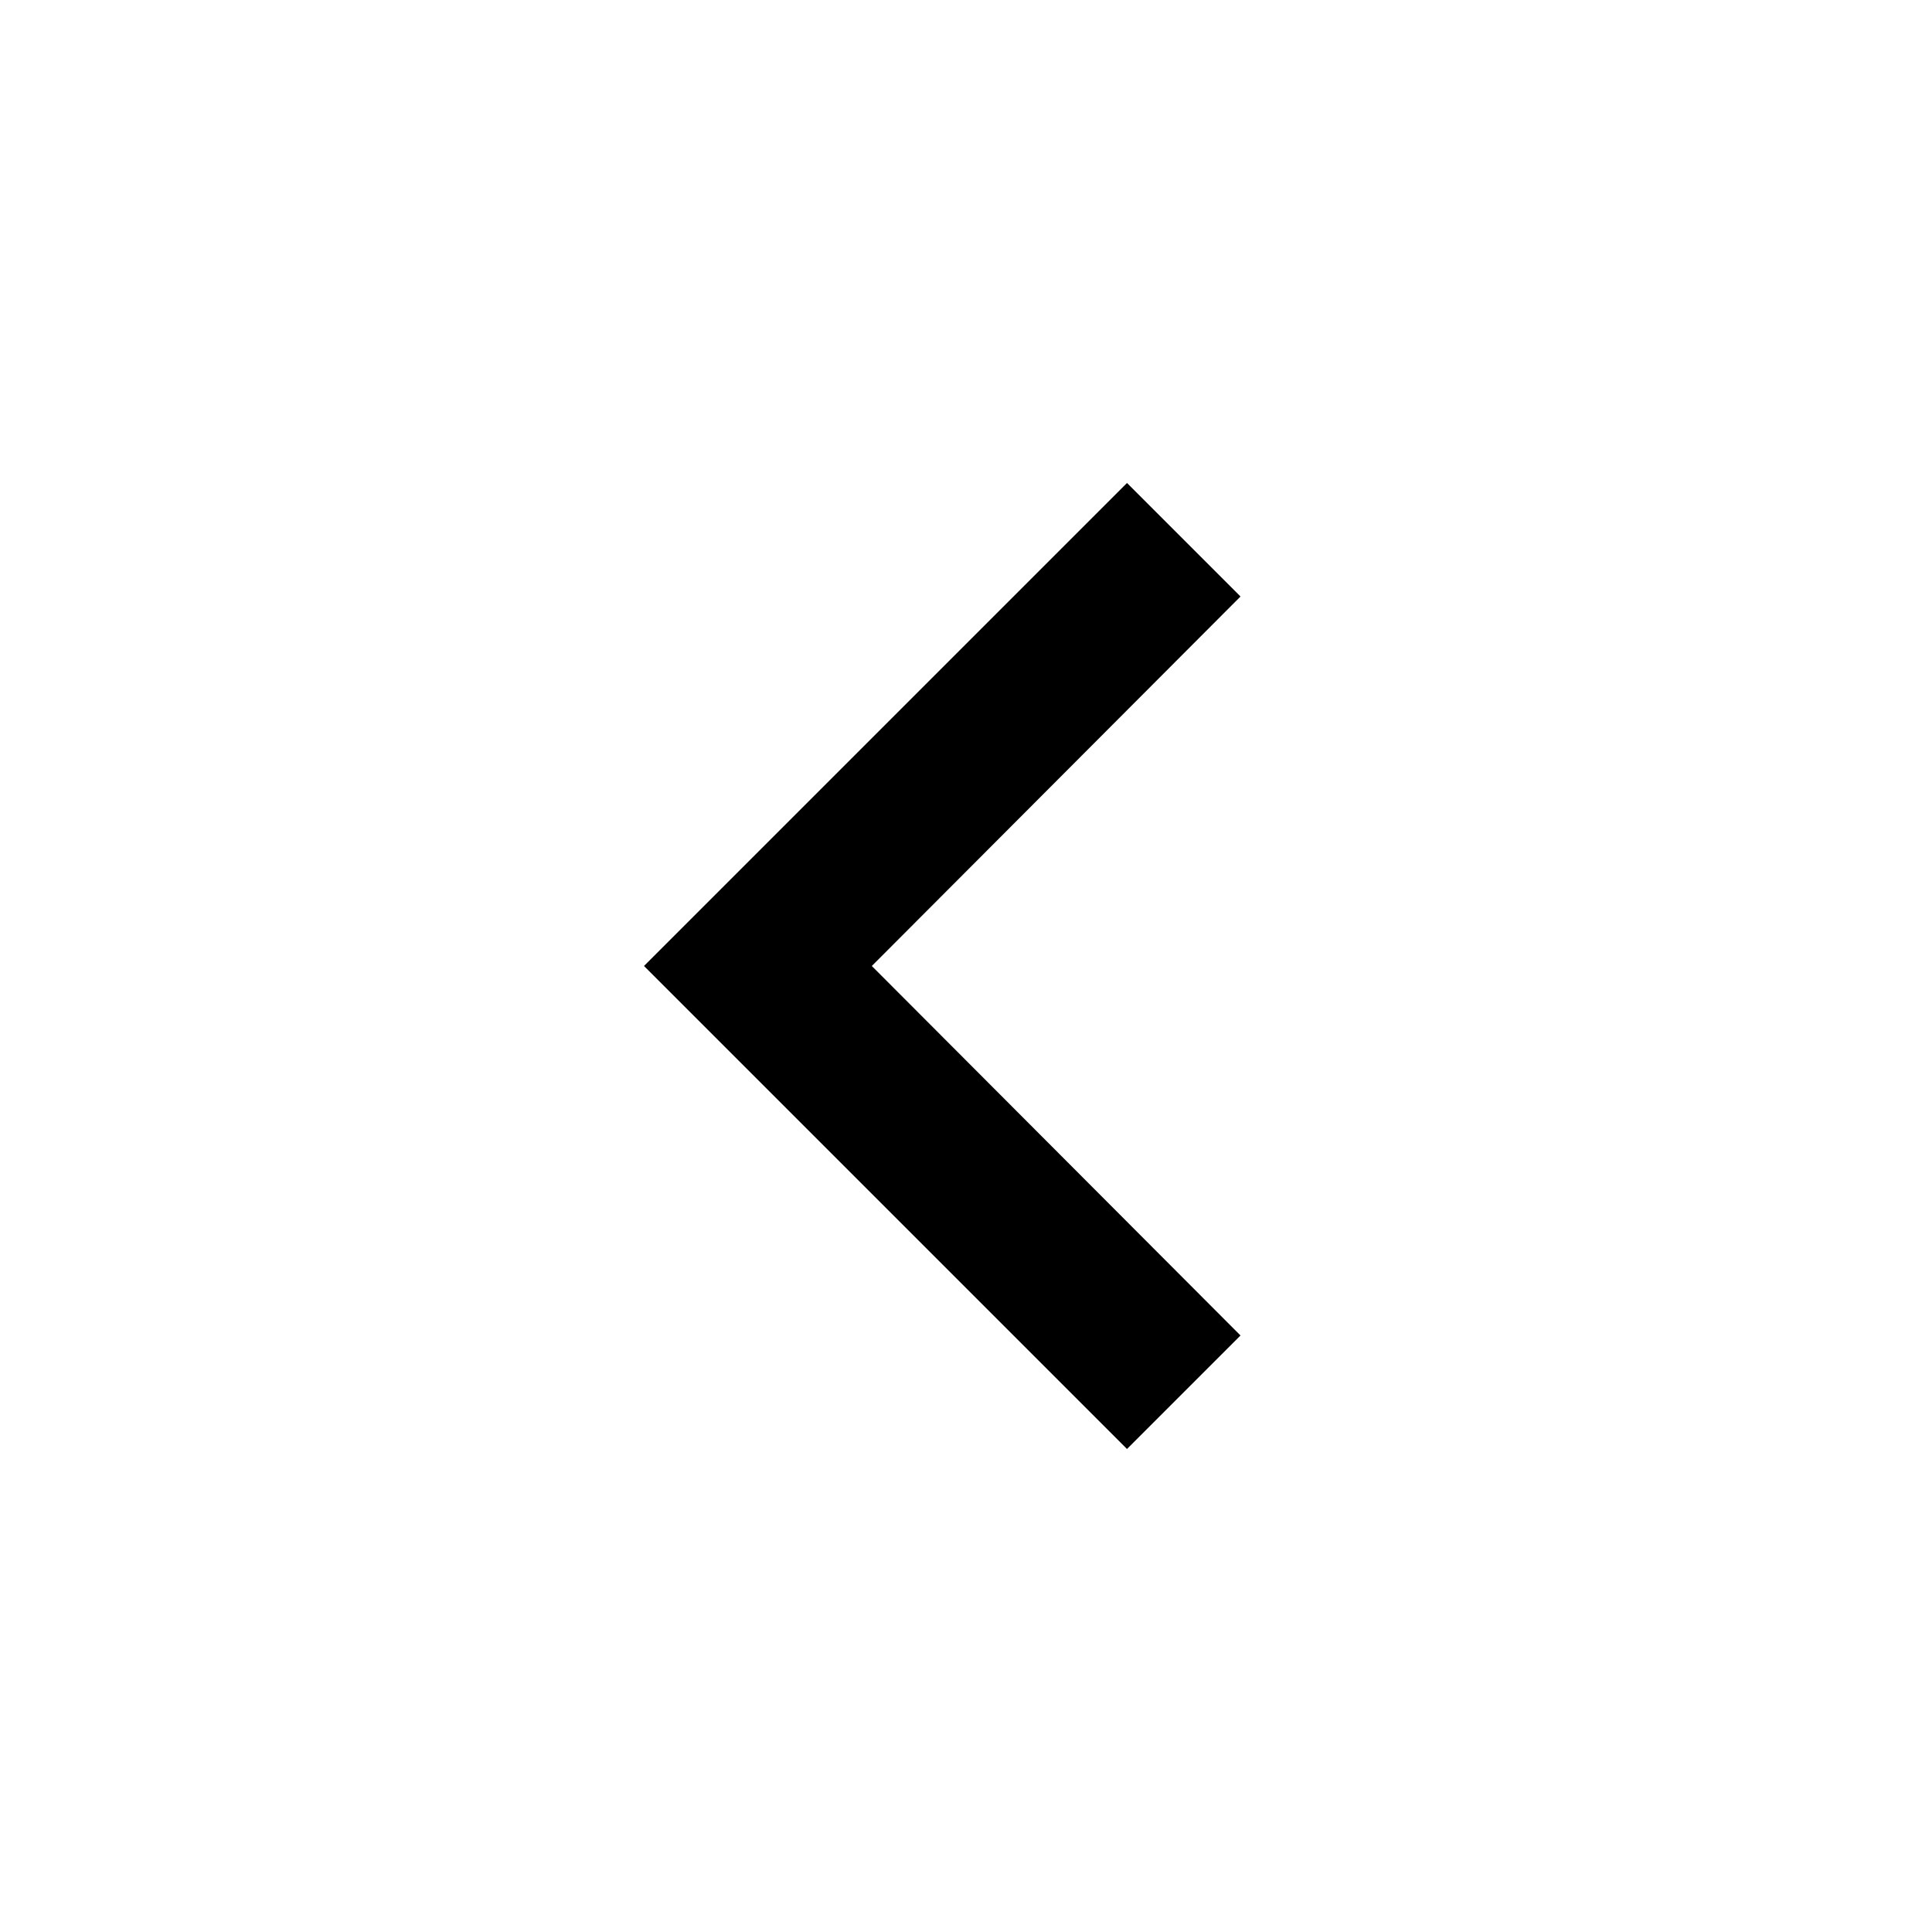
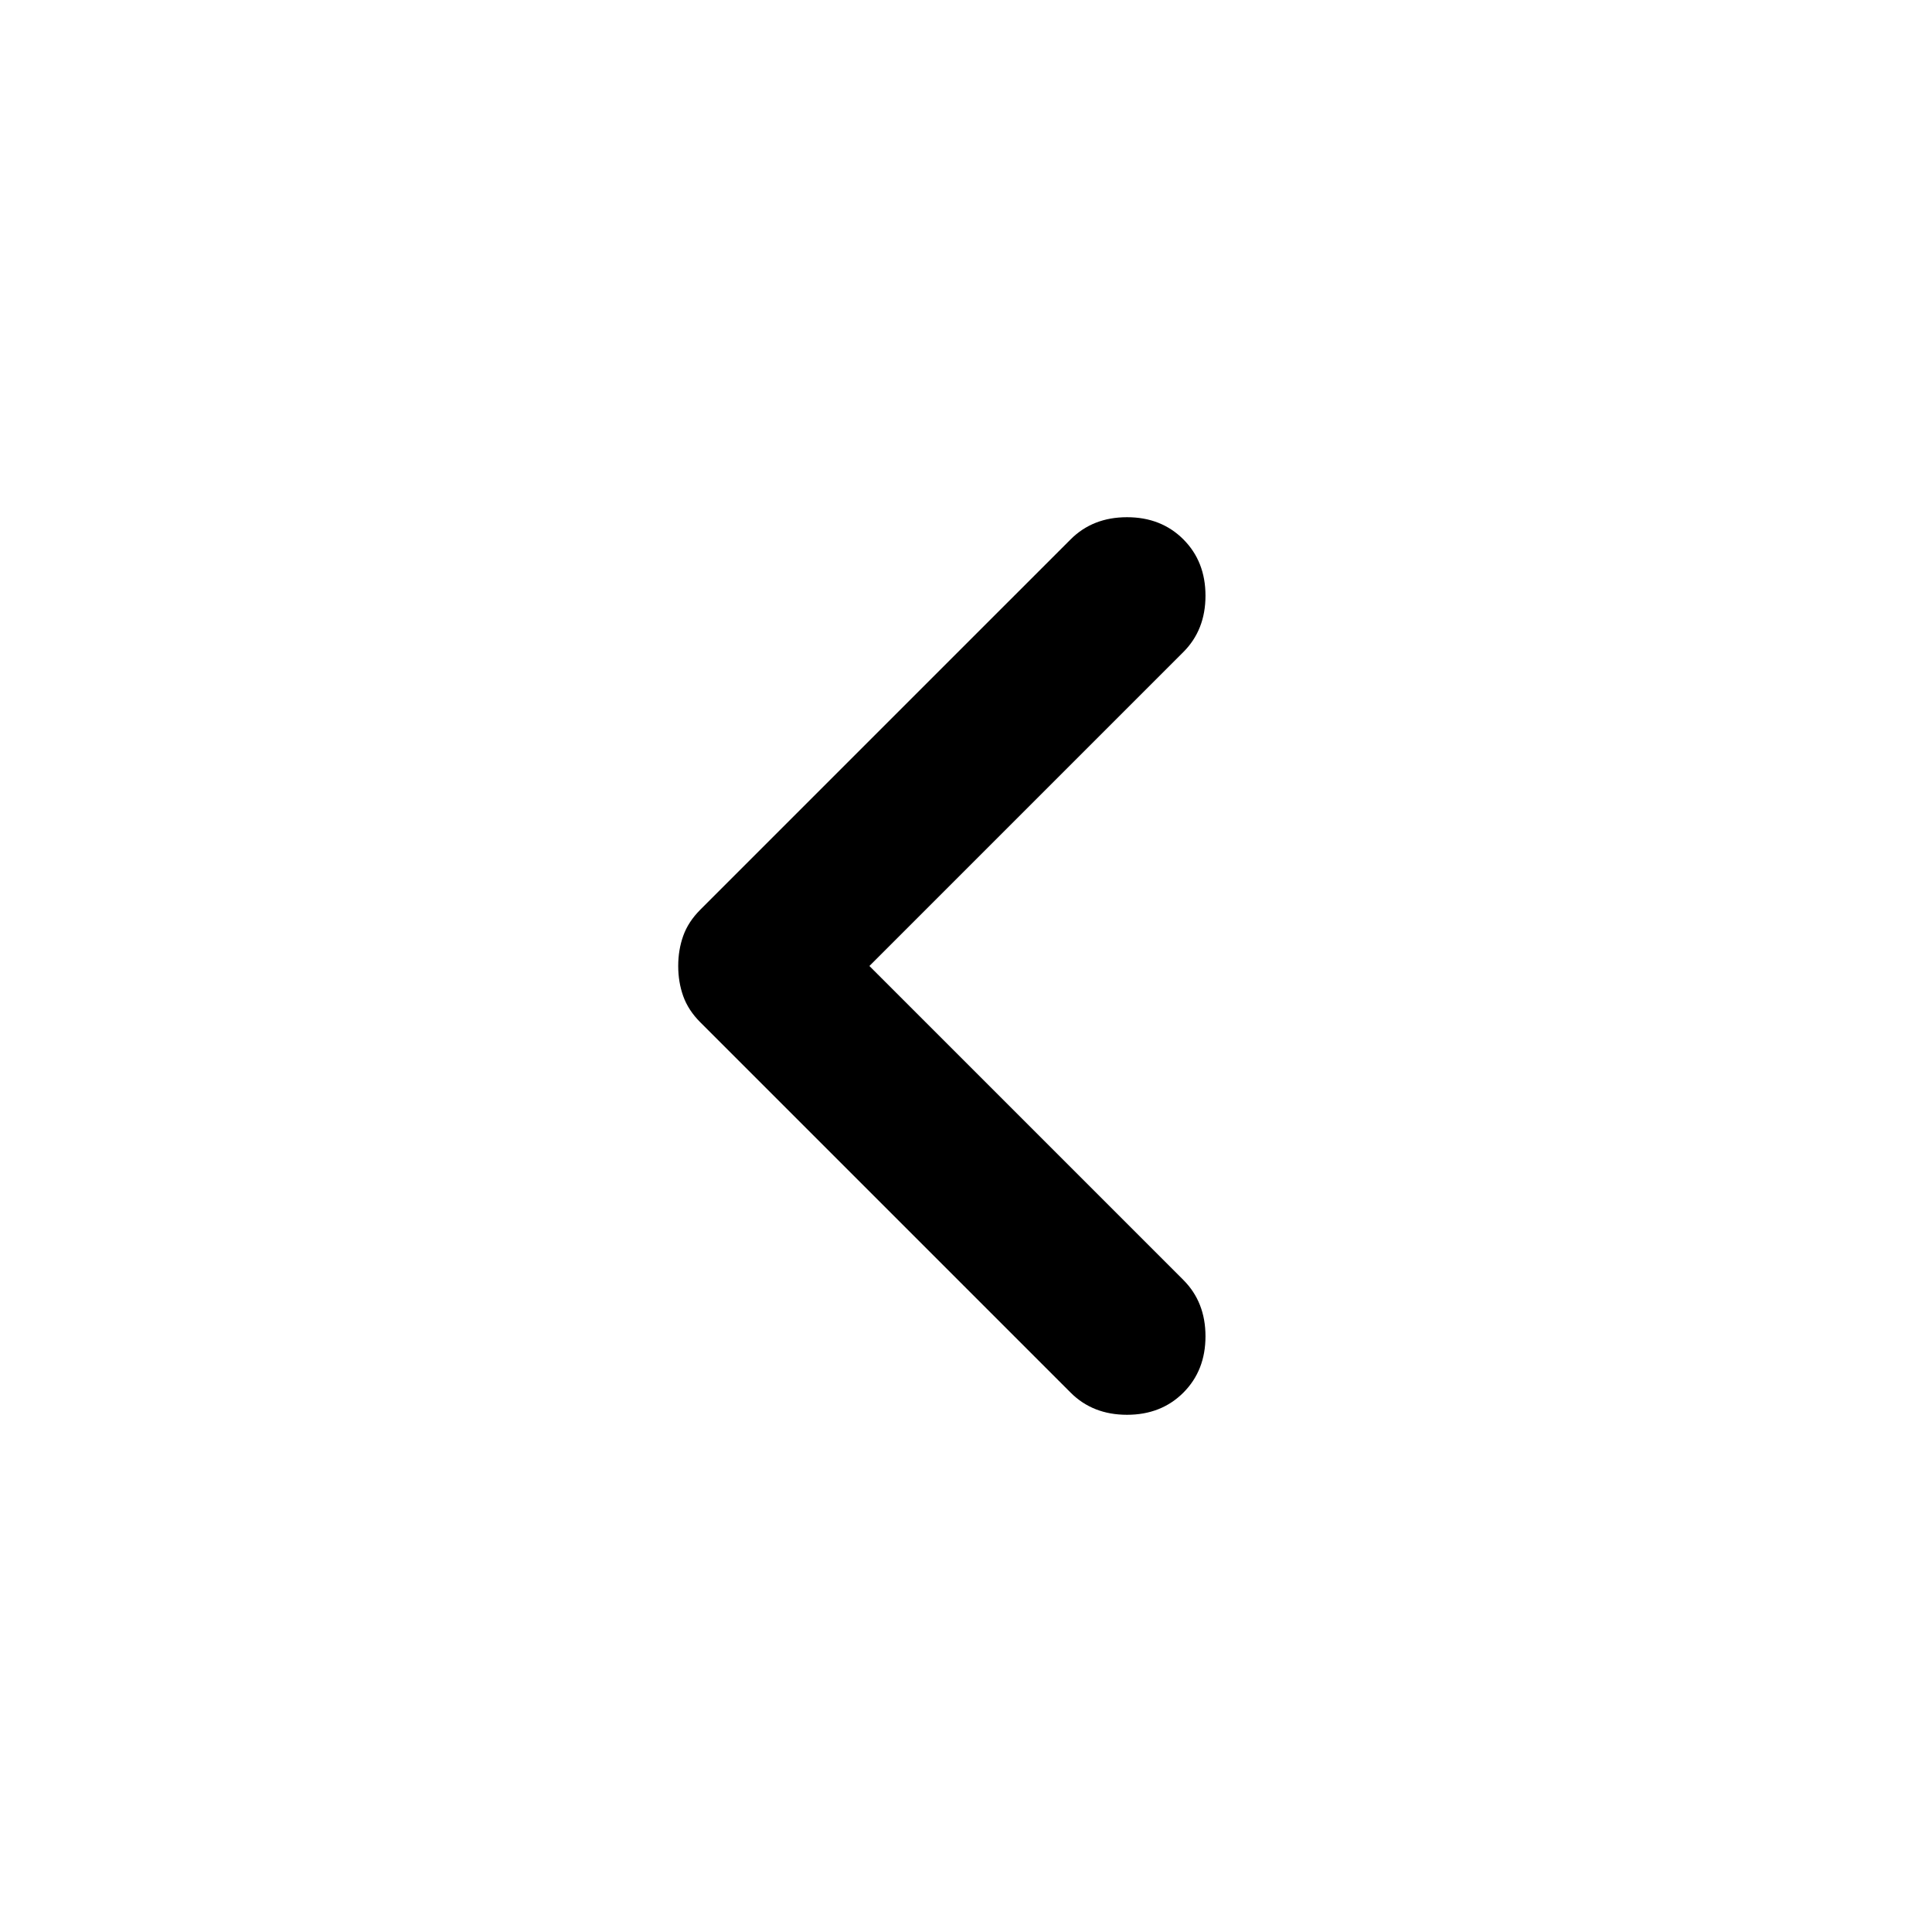
- <svg xmlns="http://www.w3.org/2000/svg" height="24px" viewBox="0 0 24 24" width="24px" fill="#000000">
-   <path d="M0 0h24v24H0V0z" fill="none" />
-   <path d="M15.41 7.41L14 6l-6 6 6 6 1.41-1.41L10.83 12l4.58-4.59z" />
+ <svg xmlns="http://www.w3.org/2000/svg" height="24" viewBox="0 -960 960 960" width="24">
+   <path d="m432-480 156 156q11 11 11 28t-11 28q-11 11-28 11t-28-11L348-452q-6-6-8.5-13t-2.5-15q0-8 2.5-15t8.5-13l184-184q11-11 28-11t28 11q11 11 11 28t-11 28L432-480Z" />
</svg>
